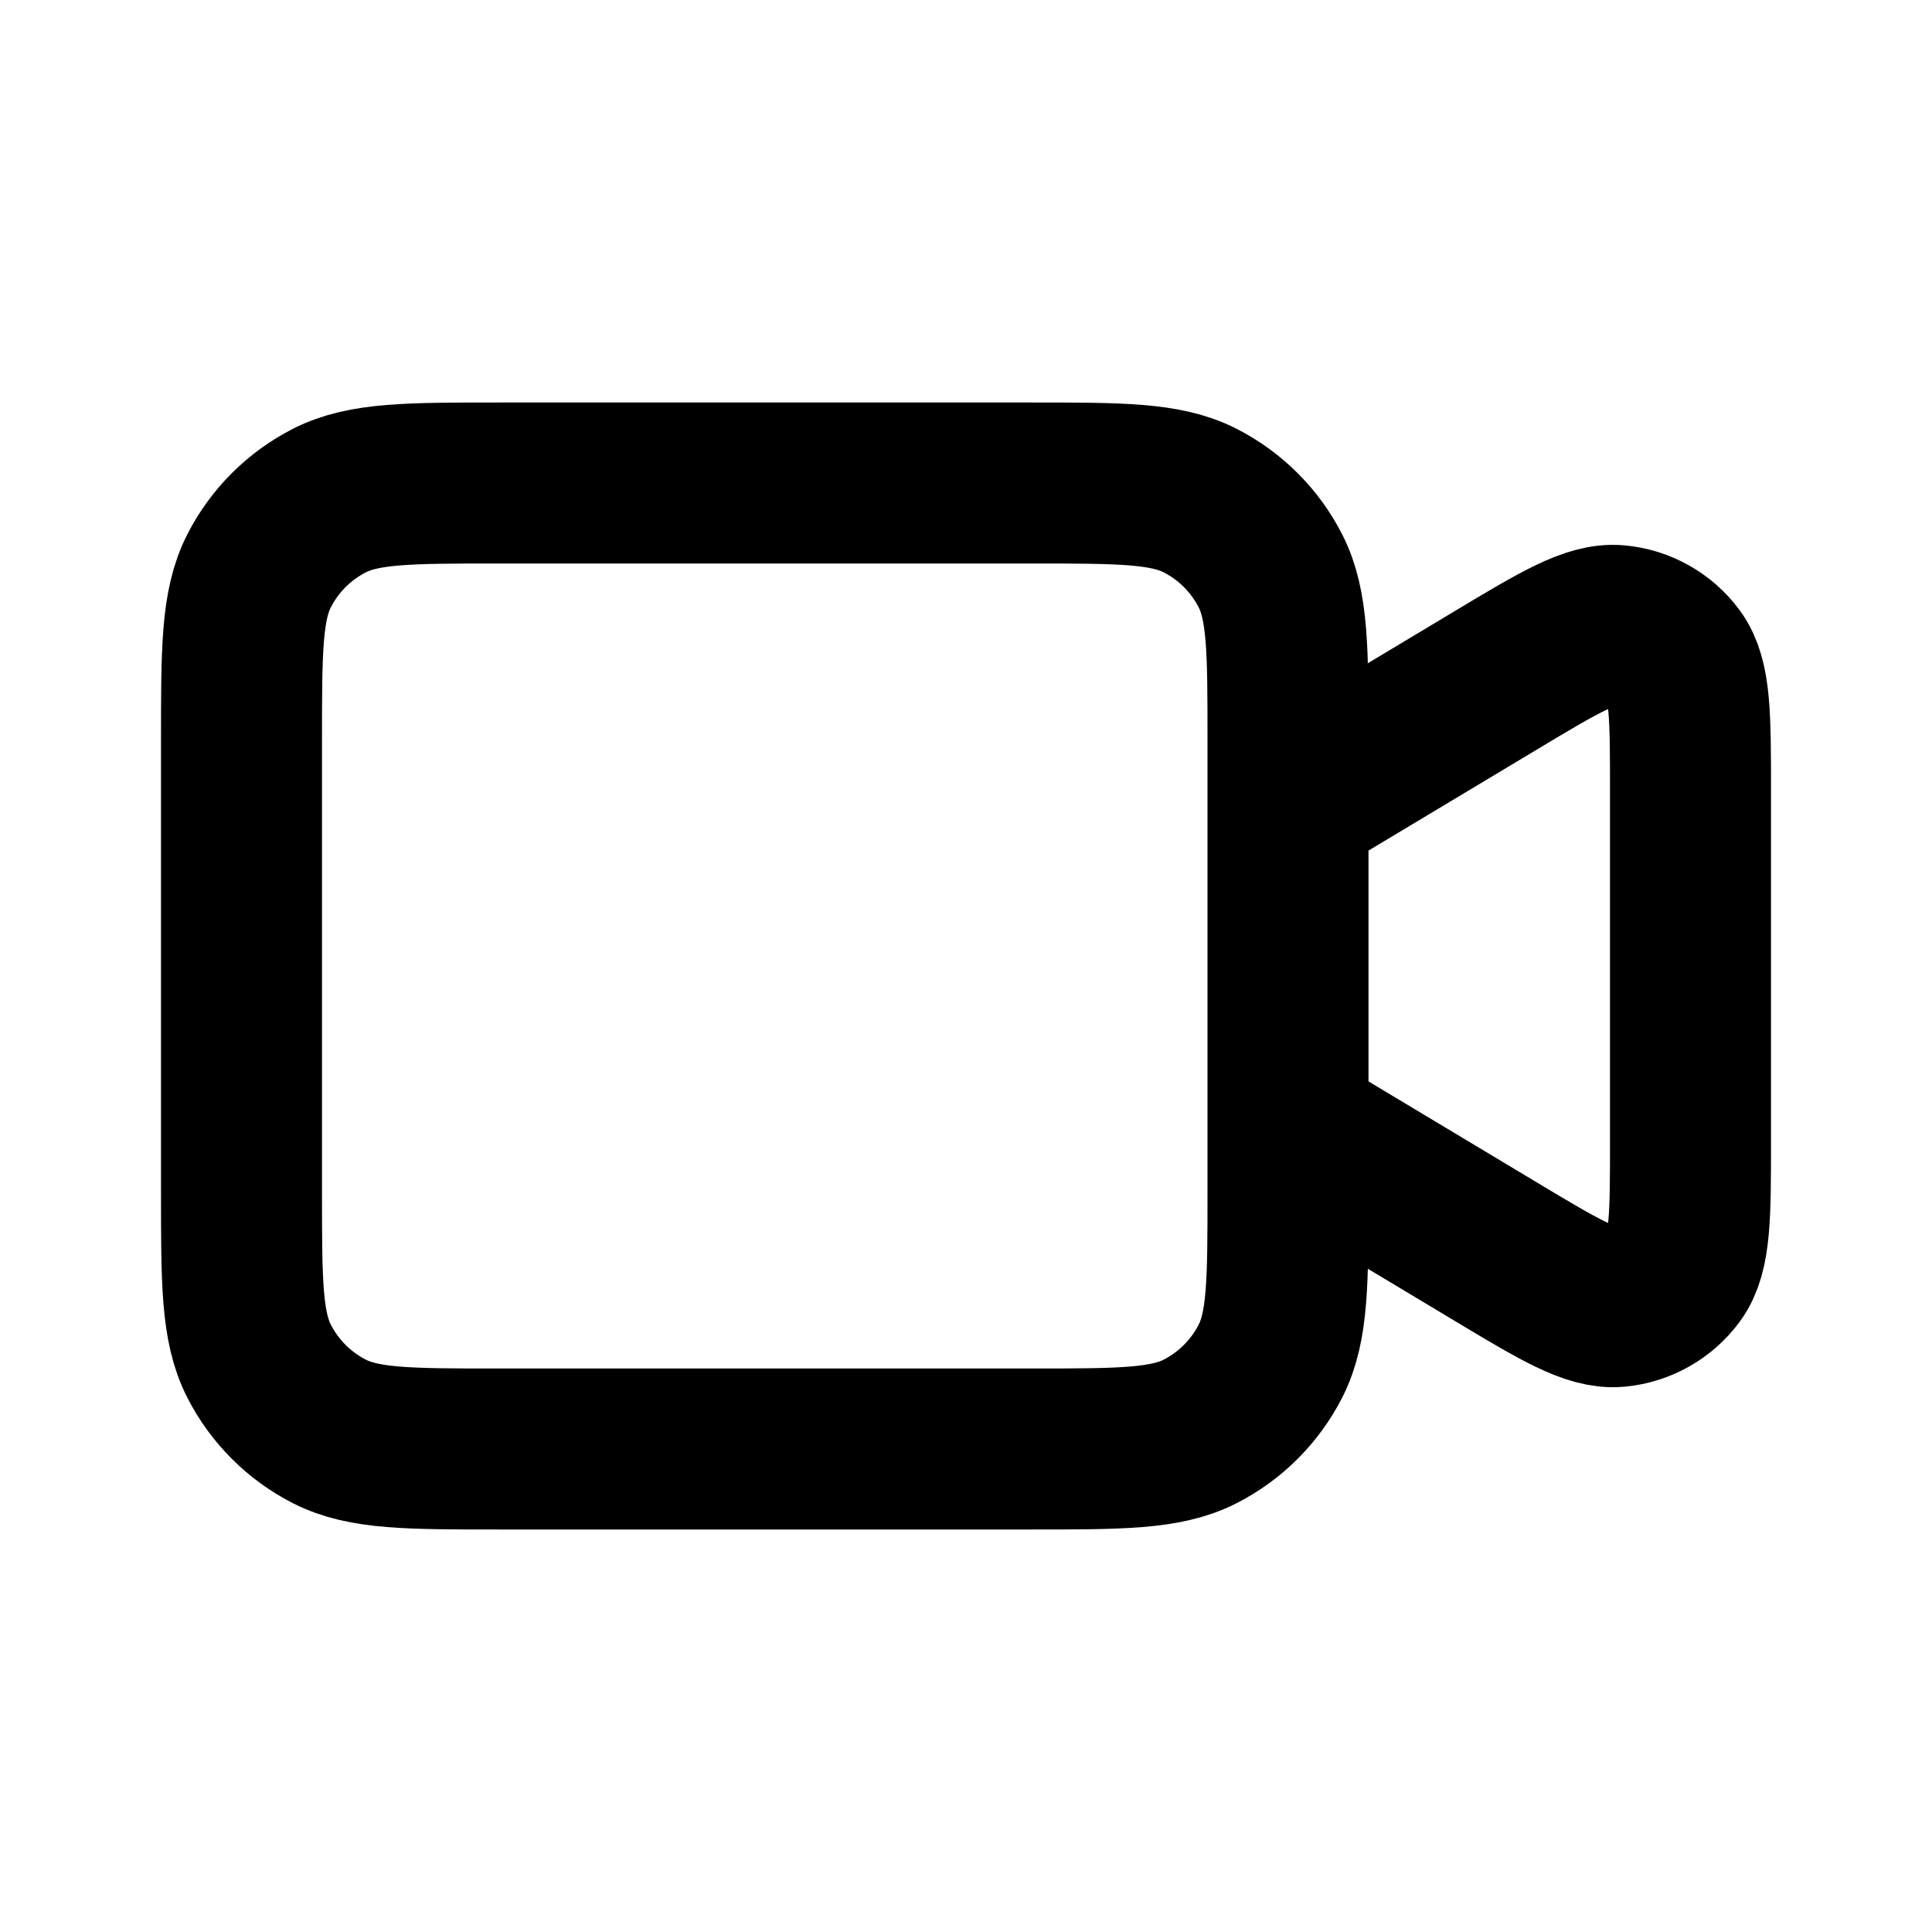
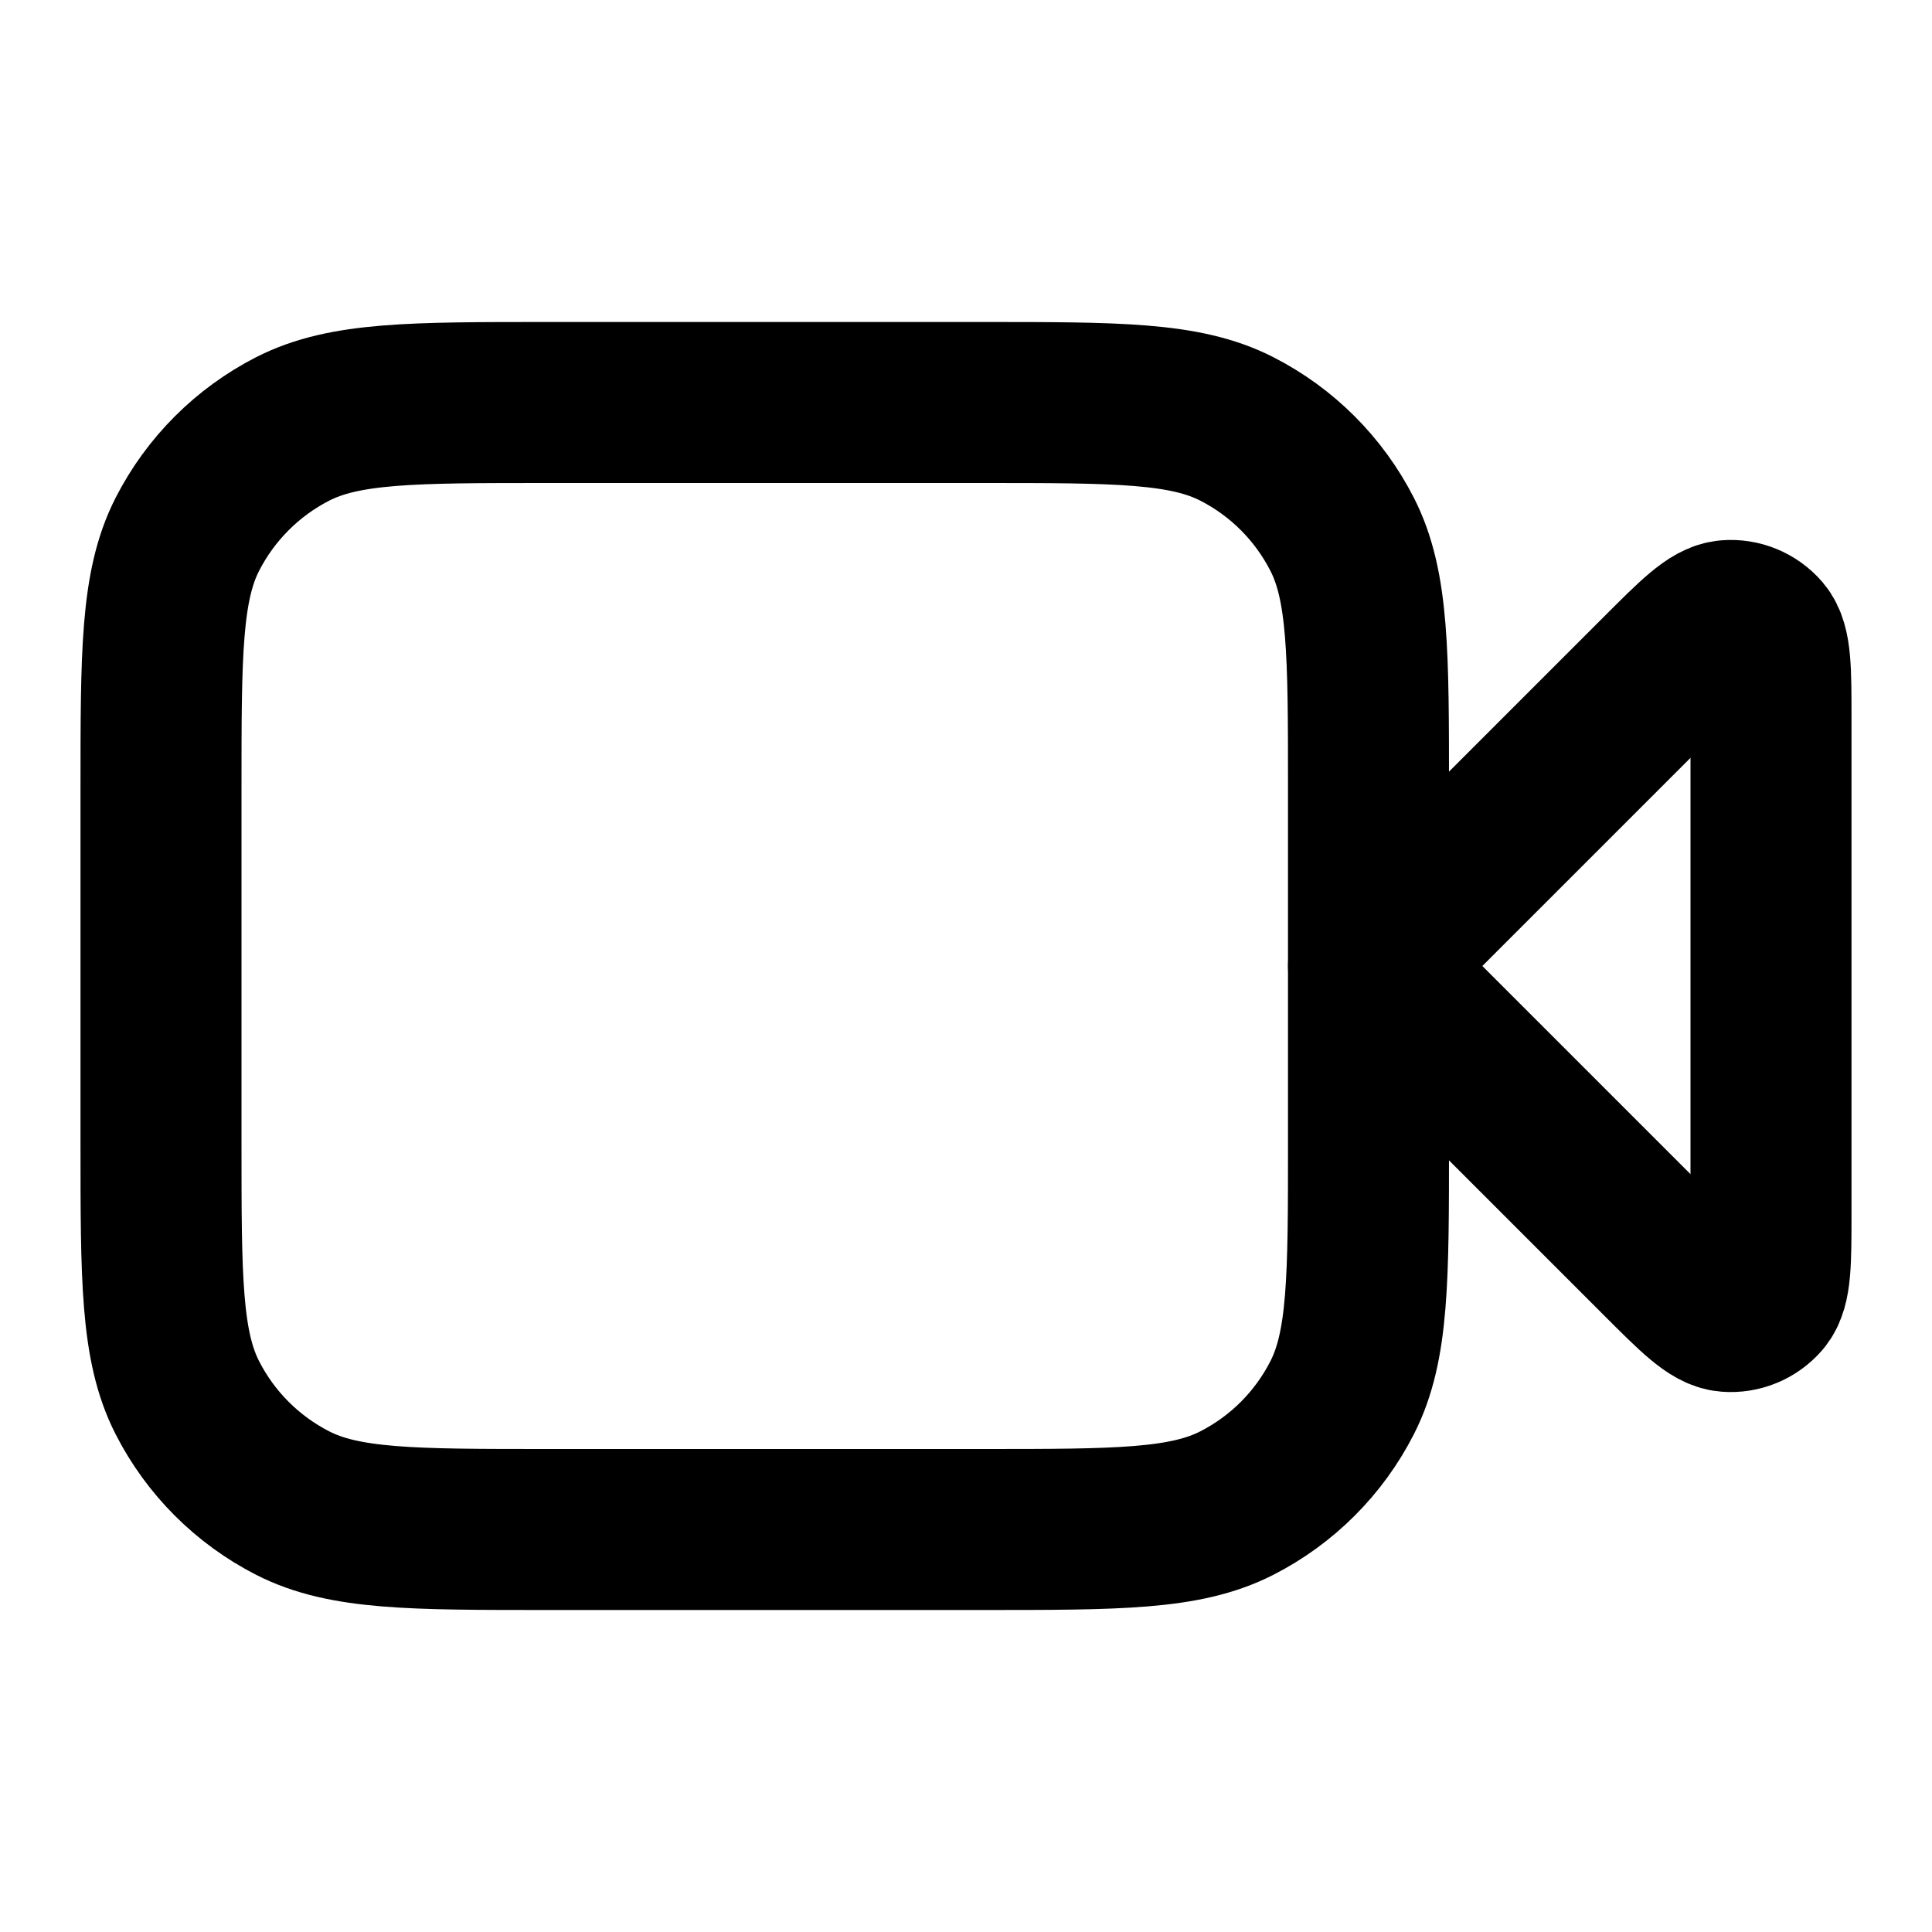
<svg xmlns="http://www.w3.org/2000/svg" viewBox="0 0 24 24" fill="none" stroke="currentColor" stroke-width="2" stroke-linecap="round" stroke-linejoin="round">
-   <path d="M16 10L18.577 8.454C19.37 7.978 19.767 7.74 20.093 7.771C20.377 7.797 20.637 7.944 20.806 8.174C21 8.438 21 8.901 21 9.826V14.174C21 15.099 21 15.562 20.806 15.826C20.637 16.056 20.377 16.203 20.093 16.23C19.767 16.26 19.37 16.022 18.577 15.546L16 14M6.2 18H12.8C13.92 18 14.48 18 14.908 17.782C15.284 17.59 15.59 17.284 15.782 16.908C16 16.48 16 15.92 16 14.8V9.2C16 8.08 16 7.52 15.782 7.092C15.59 6.716 15.284 6.41 14.908 6.218C14.48 6 13.92 6 12.8 6H6.2C5.08 6 4.52 6 4.092 6.218C3.716 6.41 3.41 6.716 3.218 7.092C3 7.52 3 8.08 3 9.2V14.8C3 15.92 3 16.48 3.218 16.908C3.41 17.284 3.716 17.59 4.092 17.782C4.52 18 5.08 18 6.2 18Z" />
+   <path d="M22 8.931C22 8.326 22 8.023 21.88 7.882C21.776 7.761 21.62 7.696 21.461 7.709C21.277 7.723 21.063 7.937 20.634 8.366L17 12L20.634 15.634C21.063 16.063 21.277 16.277 21.461 16.291C21.62 16.304 21.776 16.239 21.88 16.118C22 15.977 22 15.674 22 15.069V8.931Z" />
+   <path d="M2 9.8C2 8.12 2 7.28 2.327 6.638C2.615 6.074 3.074 5.615 3.638 5.327C4.28 5 5.12 5 6.8 5H12.2C13.88 5 14.72 5 15.362 5.327C15.927 5.615 16.385 6.074 16.673 6.638C17 7.28 17 8.12 17 9.8V14.2C17 15.88 17 16.72 16.673 17.362C16.385 17.927 15.927 18.385 15.362 18.673C14.72 19 13.88 19 12.2 19H6.8C5.12 19 4.28 19 3.638 18.673C3.074 18.385 2.615 17.927 2.327 17.362C2 16.72 2 15.88 2 14.2V9.8Z" />
</svg>
